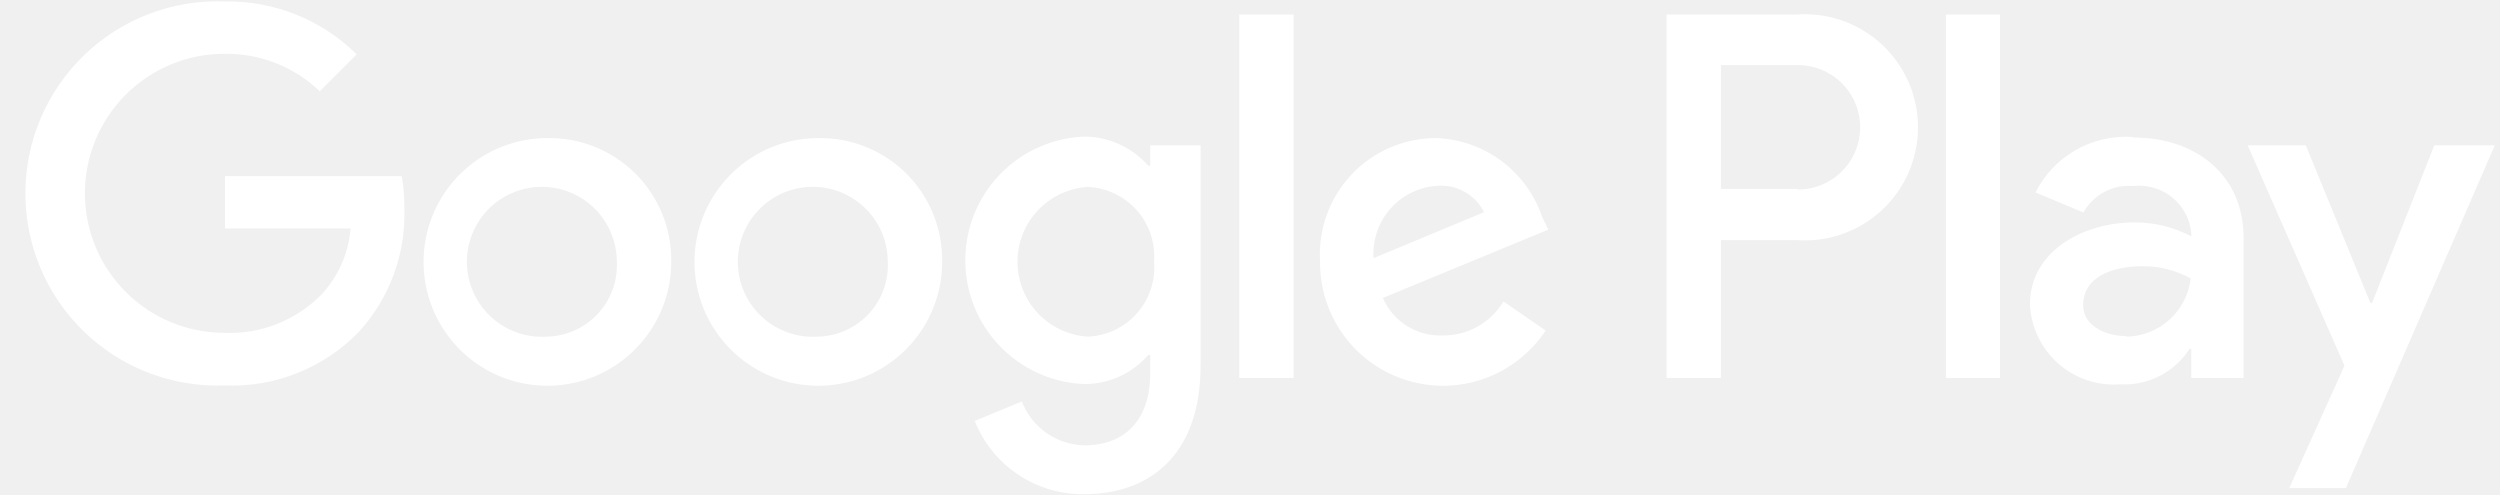
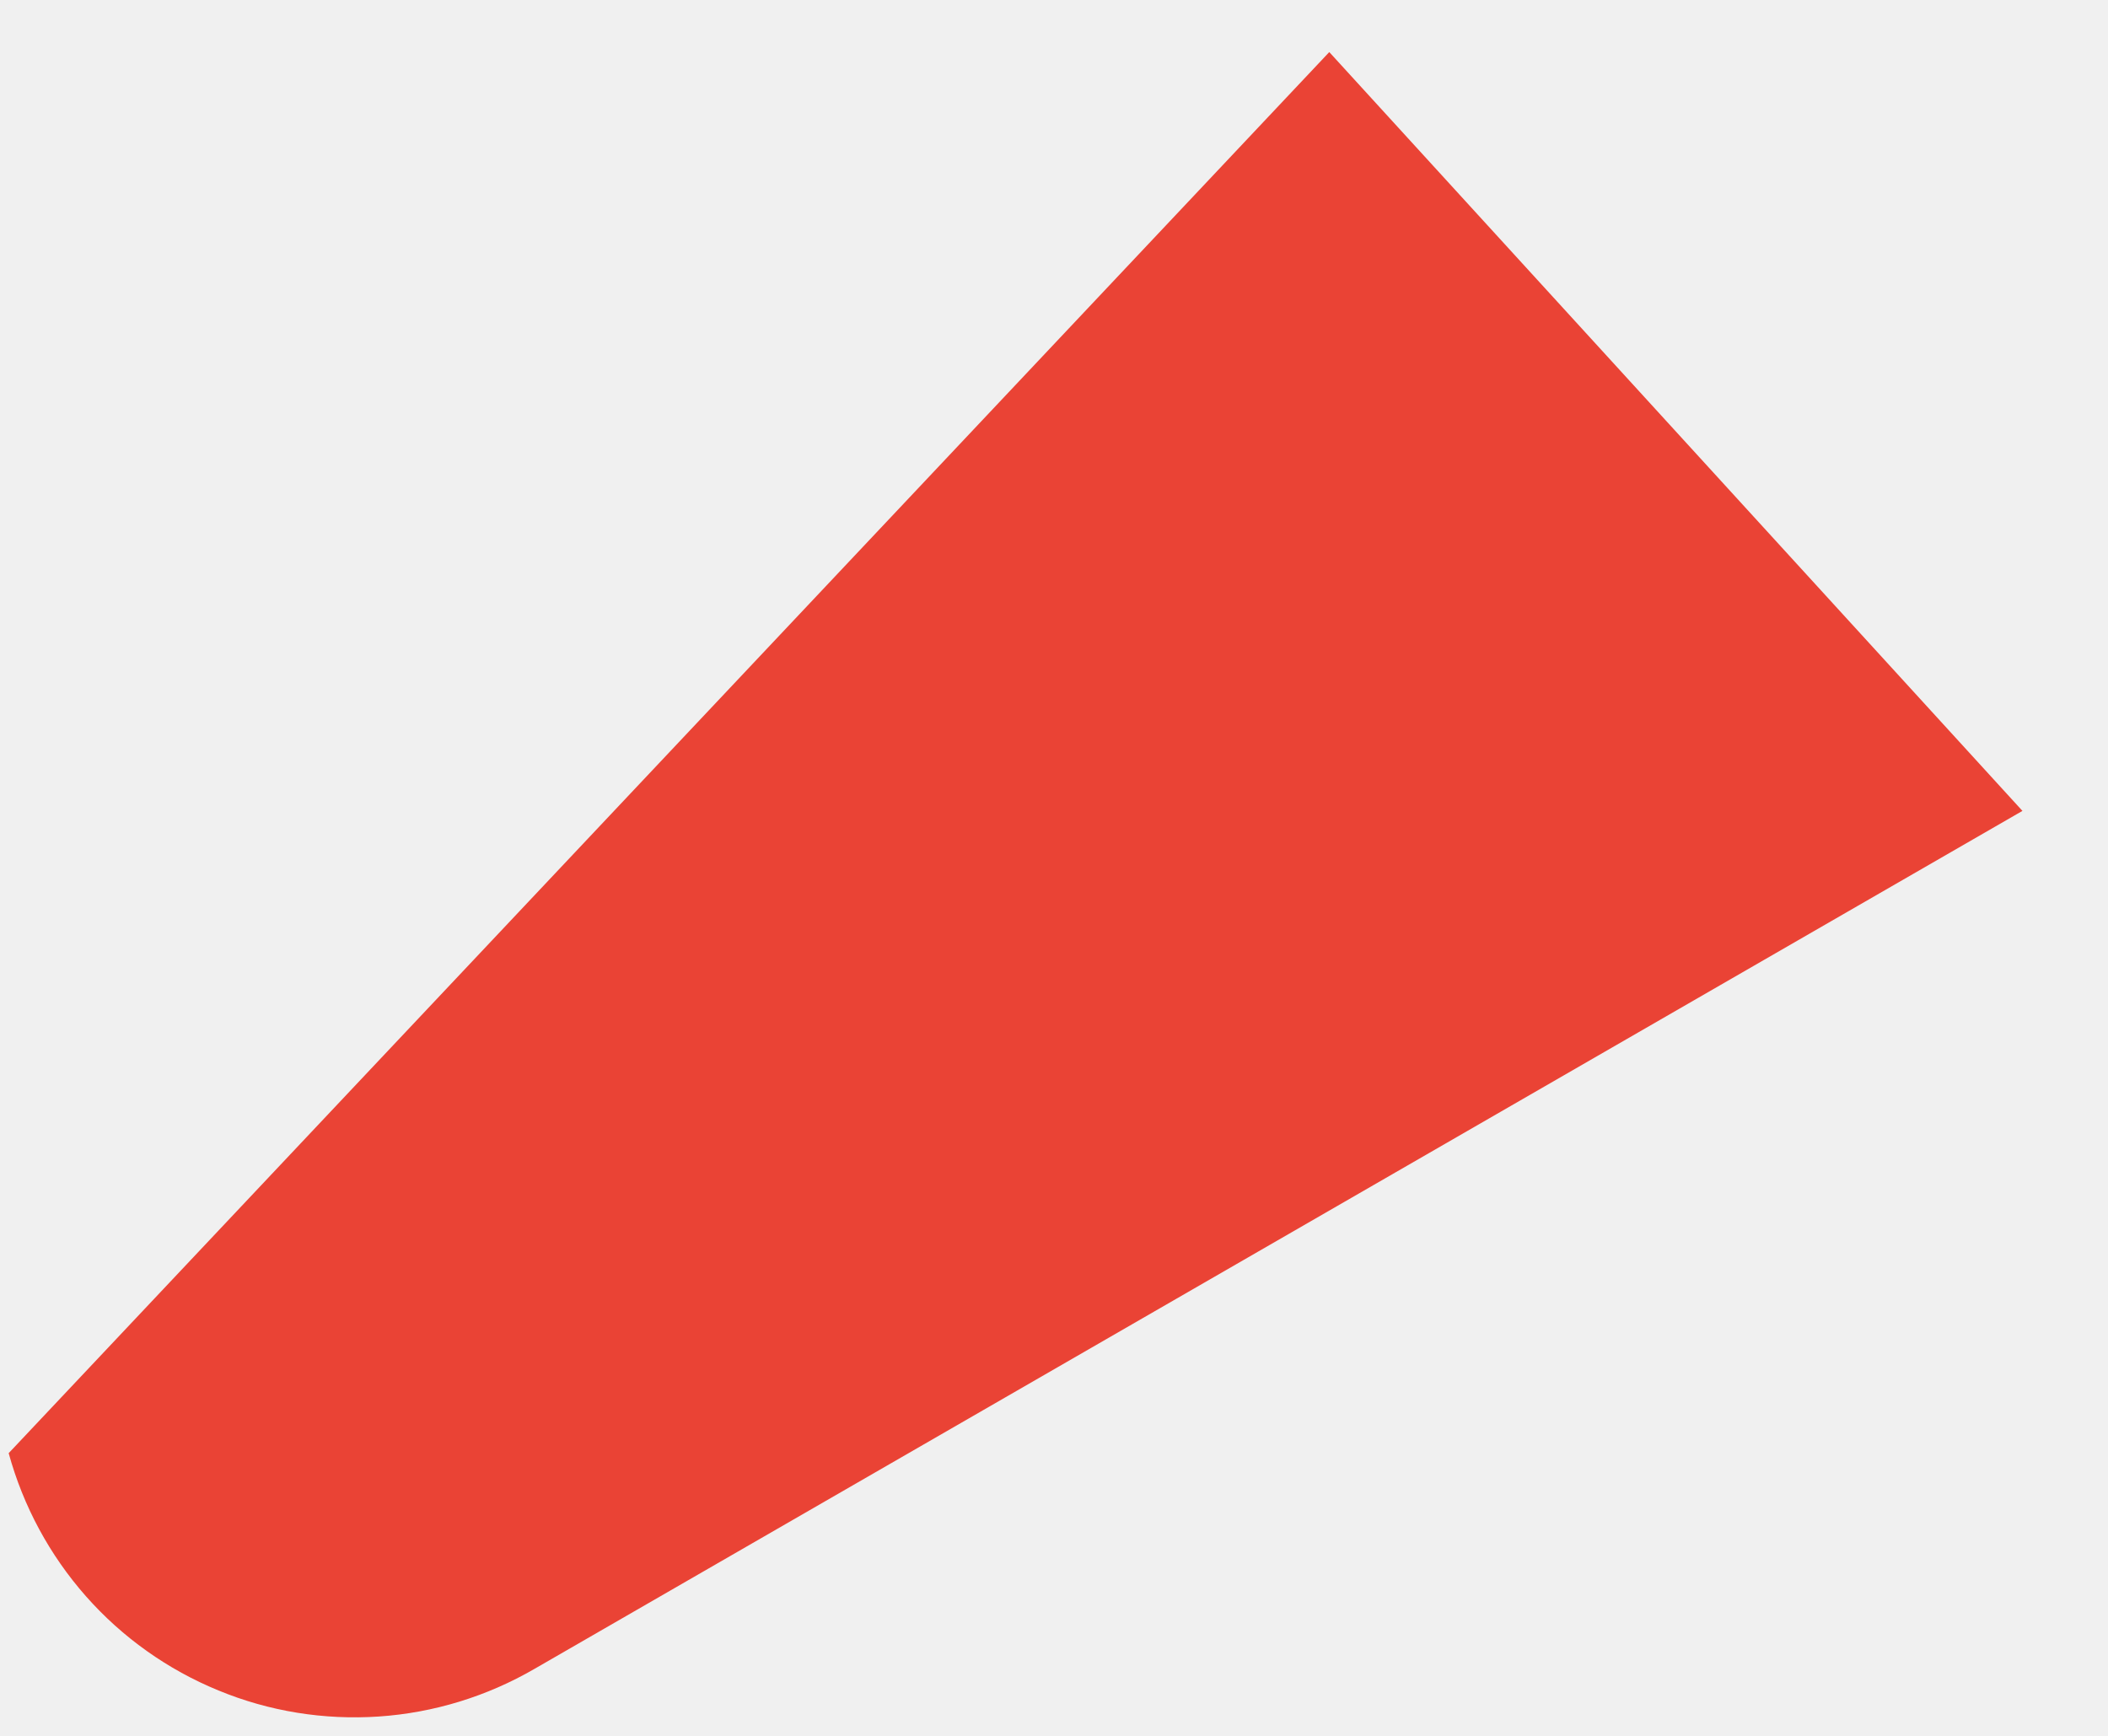
- <svg xmlns="http://www.w3.org/2000/svg" width="86" height="17" viewBox="0 0 86 17" fill="none">
-   <path d="M28.14 4.75C27.298 4.752 26.474 5.004 25.775 5.473C25.076 5.943 24.531 6.61 24.211 7.389C23.89 8.168 23.808 9.025 23.974 9.851C24.14 10.677 24.548 11.435 25.145 12.029C25.742 12.624 26.502 13.028 27.329 13.19C28.156 13.352 29.012 13.266 29.79 12.942C30.567 12.617 31.231 12.07 31.698 11.368C32.164 10.667 32.412 9.842 32.41 9C32.418 8.438 32.313 7.88 32.101 7.359C31.889 6.839 31.575 6.366 31.176 5.969C30.778 5.573 30.304 5.261 29.782 5.051C29.261 4.842 28.702 4.739 28.14 4.75ZM28.14 11.58C27.624 11.616 27.108 11.496 26.661 11.235C26.214 10.975 25.855 10.585 25.632 10.118C25.409 9.651 25.331 9.128 25.41 8.616C25.488 8.104 25.718 7.628 26.071 7.249C26.424 6.87 26.882 6.606 27.387 6.491C27.892 6.376 28.419 6.415 28.901 6.604C29.383 6.793 29.797 7.122 30.09 7.55C30.382 7.977 30.539 8.482 30.54 9C30.556 9.328 30.506 9.656 30.394 9.964C30.281 10.273 30.108 10.556 29.884 10.796C29.661 11.037 29.391 11.23 29.091 11.364C28.792 11.499 28.468 11.572 28.14 11.58ZM18.82 4.75C17.978 4.752 17.154 5.004 16.455 5.473C15.756 5.943 15.211 6.61 14.891 7.389C14.57 8.168 14.488 9.025 14.654 9.851C14.82 10.677 15.228 11.435 15.825 12.029C16.422 12.624 17.182 13.028 18.009 13.19C18.836 13.352 19.692 13.266 20.47 12.942C21.247 12.617 21.911 12.07 22.378 11.368C22.844 10.667 23.092 9.842 23.09 9C23.098 8.438 22.993 7.88 22.781 7.359C22.569 6.839 22.255 6.366 21.856 5.969C21.458 5.573 20.984 5.261 20.462 5.051C19.941 4.842 19.382 4.739 18.82 4.75ZM18.82 11.58C18.304 11.616 17.788 11.496 17.341 11.235C16.894 10.975 16.535 10.585 16.312 10.118C16.089 9.651 16.012 9.128 16.09 8.616C16.168 8.104 16.398 7.628 16.751 7.249C17.104 6.87 17.562 6.606 18.067 6.491C18.572 6.376 19.099 6.415 19.581 6.604C20.063 6.793 20.477 7.122 20.77 7.55C21.062 7.977 21.219 8.482 21.22 9C21.236 9.328 21.186 9.656 21.074 9.964C20.961 10.273 20.788 10.556 20.564 10.796C20.341 11.037 20.071 11.23 19.771 11.364C19.472 11.499 19.148 11.572 18.82 11.58ZM7.74 6.06V7.86H12.06C11.992 8.708 11.64 9.508 11.06 10.13C10.627 10.571 10.106 10.917 9.53 11.144C8.955 11.372 8.338 11.476 7.72 11.45C6.447 11.45 5.226 10.944 4.326 10.044C3.426 9.144 2.92 7.923 2.92 6.65C2.92 5.377 3.426 4.156 4.326 3.256C5.226 2.356 6.447 1.85 7.72 1.85C8.941 1.832 10.119 2.295 11 3.14L12.27 1.87C11.674 1.28 10.966 0.816 10.189 0.503C9.411 0.191 8.578 0.037 7.74 0.05C6.851 0.015 5.964 0.161 5.133 0.477C4.301 0.793 3.542 1.274 2.901 1.891C2.26 2.508 1.75 3.248 1.401 4.066C1.053 4.885 0.873 5.765 0.873 6.655C0.873 7.545 1.053 8.425 1.401 9.244C1.75 10.062 2.26 10.802 2.901 11.419C3.542 12.036 4.301 12.517 5.133 12.833C5.964 13.149 6.851 13.294 7.74 13.26C8.596 13.294 9.448 13.147 10.243 12.828C11.037 12.509 11.756 12.026 12.35 11.41C13.4 10.256 13.96 8.739 13.91 7.18C13.914 6.805 13.884 6.43 13.82 6.06H7.74ZM53.05 7.46C52.789 6.693 52.302 6.023 51.652 5.539C51.002 5.055 50.22 4.78 49.41 4.75C48.863 4.749 48.322 4.86 47.819 5.076C47.317 5.293 46.864 5.61 46.489 6.008C46.115 6.407 45.825 6.878 45.64 7.392C45.454 7.907 45.376 8.454 45.41 9C45.402 9.913 45.688 10.804 46.228 11.54C46.768 12.277 47.531 12.818 48.404 13.085C49.277 13.352 50.213 13.329 51.072 13.02C51.931 12.71 52.667 12.132 53.17 11.37L51.72 10.37C51.504 10.73 51.197 11.028 50.831 11.233C50.464 11.438 50.05 11.544 49.63 11.54C49.197 11.558 48.768 11.444 48.4 11.214C48.033 10.984 47.743 10.648 47.57 10.25L53.26 7.9L53.05 7.46ZM47.25 8.88C47.23 8.569 47.272 8.258 47.373 7.964C47.475 7.669 47.634 7.398 47.842 7.166C48.05 6.935 48.301 6.746 48.583 6.613C48.864 6.48 49.169 6.404 49.48 6.39C49.802 6.37 50.123 6.446 50.402 6.608C50.682 6.77 50.907 7.011 51.05 7.3L47.25 8.88ZM42.63 13H44.5V0.5H42.63V13ZM39.57 5.7H39.5C39.221 5.382 38.876 5.128 38.489 4.955C38.103 4.783 37.684 4.695 37.26 4.7C36.167 4.753 35.137 5.224 34.382 6.017C33.627 6.809 33.206 7.861 33.206 8.955C33.206 10.049 33.627 11.101 34.382 11.893C35.137 12.685 36.167 13.157 37.26 13.21C37.684 13.218 38.105 13.133 38.492 12.96C38.879 12.787 39.223 12.531 39.5 12.21H39.57V12.82C39.57 14.45 38.7 15.32 37.3 15.32C36.832 15.31 36.378 15.161 35.995 14.892C35.613 14.623 35.319 14.246 35.15 13.81L33.53 14.48C33.83 15.232 34.35 15.876 35.023 16.326C35.697 16.776 36.49 17.011 37.3 17C39.49 17 41.3 15.71 41.3 12.57V5H39.57V5.7ZM37.42 11.58C36.765 11.539 36.15 11.25 35.7 10.772C35.251 10.293 35.001 9.661 35.001 9.005C35.001 8.348 35.251 7.717 35.7 7.238C36.15 6.76 36.765 6.471 37.42 6.43C37.74 6.444 38.054 6.522 38.344 6.66C38.633 6.797 38.892 6.992 39.105 7.232C39.318 7.471 39.48 7.751 39.582 8.055C39.684 8.359 39.724 8.68 39.7 9C39.727 9.321 39.689 9.644 39.588 9.949C39.487 10.255 39.325 10.537 39.112 10.778C38.899 11.019 38.639 11.214 38.348 11.352C38.057 11.49 37.742 11.568 37.42 11.58ZM61.81 0.5H57.33V13H59.2V8.26H61.81C62.343 8.298 62.878 8.226 63.382 8.049C63.886 7.871 64.348 7.591 64.739 7.227C65.13 6.863 65.442 6.423 65.656 5.933C65.869 5.443 65.979 4.914 65.979 4.38C65.979 3.846 65.869 3.317 65.656 2.827C65.442 2.337 65.13 1.896 64.739 1.532C64.348 1.168 63.886 0.889 63.382 0.711C62.878 0.534 62.343 0.462 61.81 0.5ZM61.81 6.5H59.2V2.24H61.85C62.131 2.24 62.409 2.295 62.669 2.403C62.929 2.51 63.165 2.668 63.363 2.867C63.562 3.065 63.72 3.301 63.827 3.561C63.935 3.821 63.99 4.099 63.99 4.38C63.99 4.661 63.935 4.939 63.827 5.199C63.72 5.458 63.562 5.694 63.363 5.893C63.165 6.092 62.929 6.249 62.669 6.357C62.409 6.465 62.131 6.52 61.85 6.52L61.81 6.5ZM73.35 4.71C72.669 4.668 71.991 4.826 71.399 5.166C70.807 5.505 70.328 6.011 70.02 6.62L71.67 7.31C71.837 7.009 72.087 6.763 72.391 6.602C72.694 6.44 73.038 6.37 73.38 6.4C73.618 6.372 73.858 6.392 74.088 6.458C74.317 6.524 74.531 6.636 74.718 6.786C74.904 6.936 75.058 7.121 75.172 7.331C75.286 7.541 75.356 7.772 75.38 8.01V8.13C74.779 7.814 74.109 7.649 73.43 7.65C71.65 7.65 69.83 8.65 69.83 10.47C69.848 10.857 69.943 11.236 70.11 11.585C70.277 11.935 70.513 12.247 70.803 12.504C71.093 12.76 71.431 12.956 71.799 13.079C72.166 13.202 72.554 13.25 72.94 13.22C73.409 13.246 73.877 13.147 74.295 12.932C74.713 12.718 75.067 12.396 75.32 12H75.38V13H77.18V8.19C77.18 6 75.52 4.73 73.39 4.73L73.35 4.71ZM73.12 11.56C72.51 11.56 71.66 11.25 71.66 10.5C71.66 9.5 72.72 9.16 73.66 9.16C74.254 9.145 74.841 9.29 75.36 9.58C75.297 10.123 75.04 10.625 74.635 10.993C74.231 11.36 73.707 11.569 73.16 11.58L73.12 11.56ZM83.74 5L81.6 10.42H81.54L79.32 5H77.32L80.65 12.58L78.75 16.79H80.7L85.82 5H83.74ZM66.94 13H68.8V0.5H66.94V13Z" fill="white" />
+ <svg xmlns="http://www.w3.org/2000/svg" width="17" height="14" viewBox="0 0 17 14" fill="none">
+   <path d="M10.72 0.42L0.07 11.72C0.187 12.147 0.4 12.542 0.693 12.874C0.986 13.206 1.352 13.466 1.762 13.634C2.171 13.803 2.614 13.874 3.056 13.844C3.498 13.814 3.927 13.682 4.31 13.46L16.31 6.54L10.72 0.42Z" fill="#EA4335" />
</svg>
